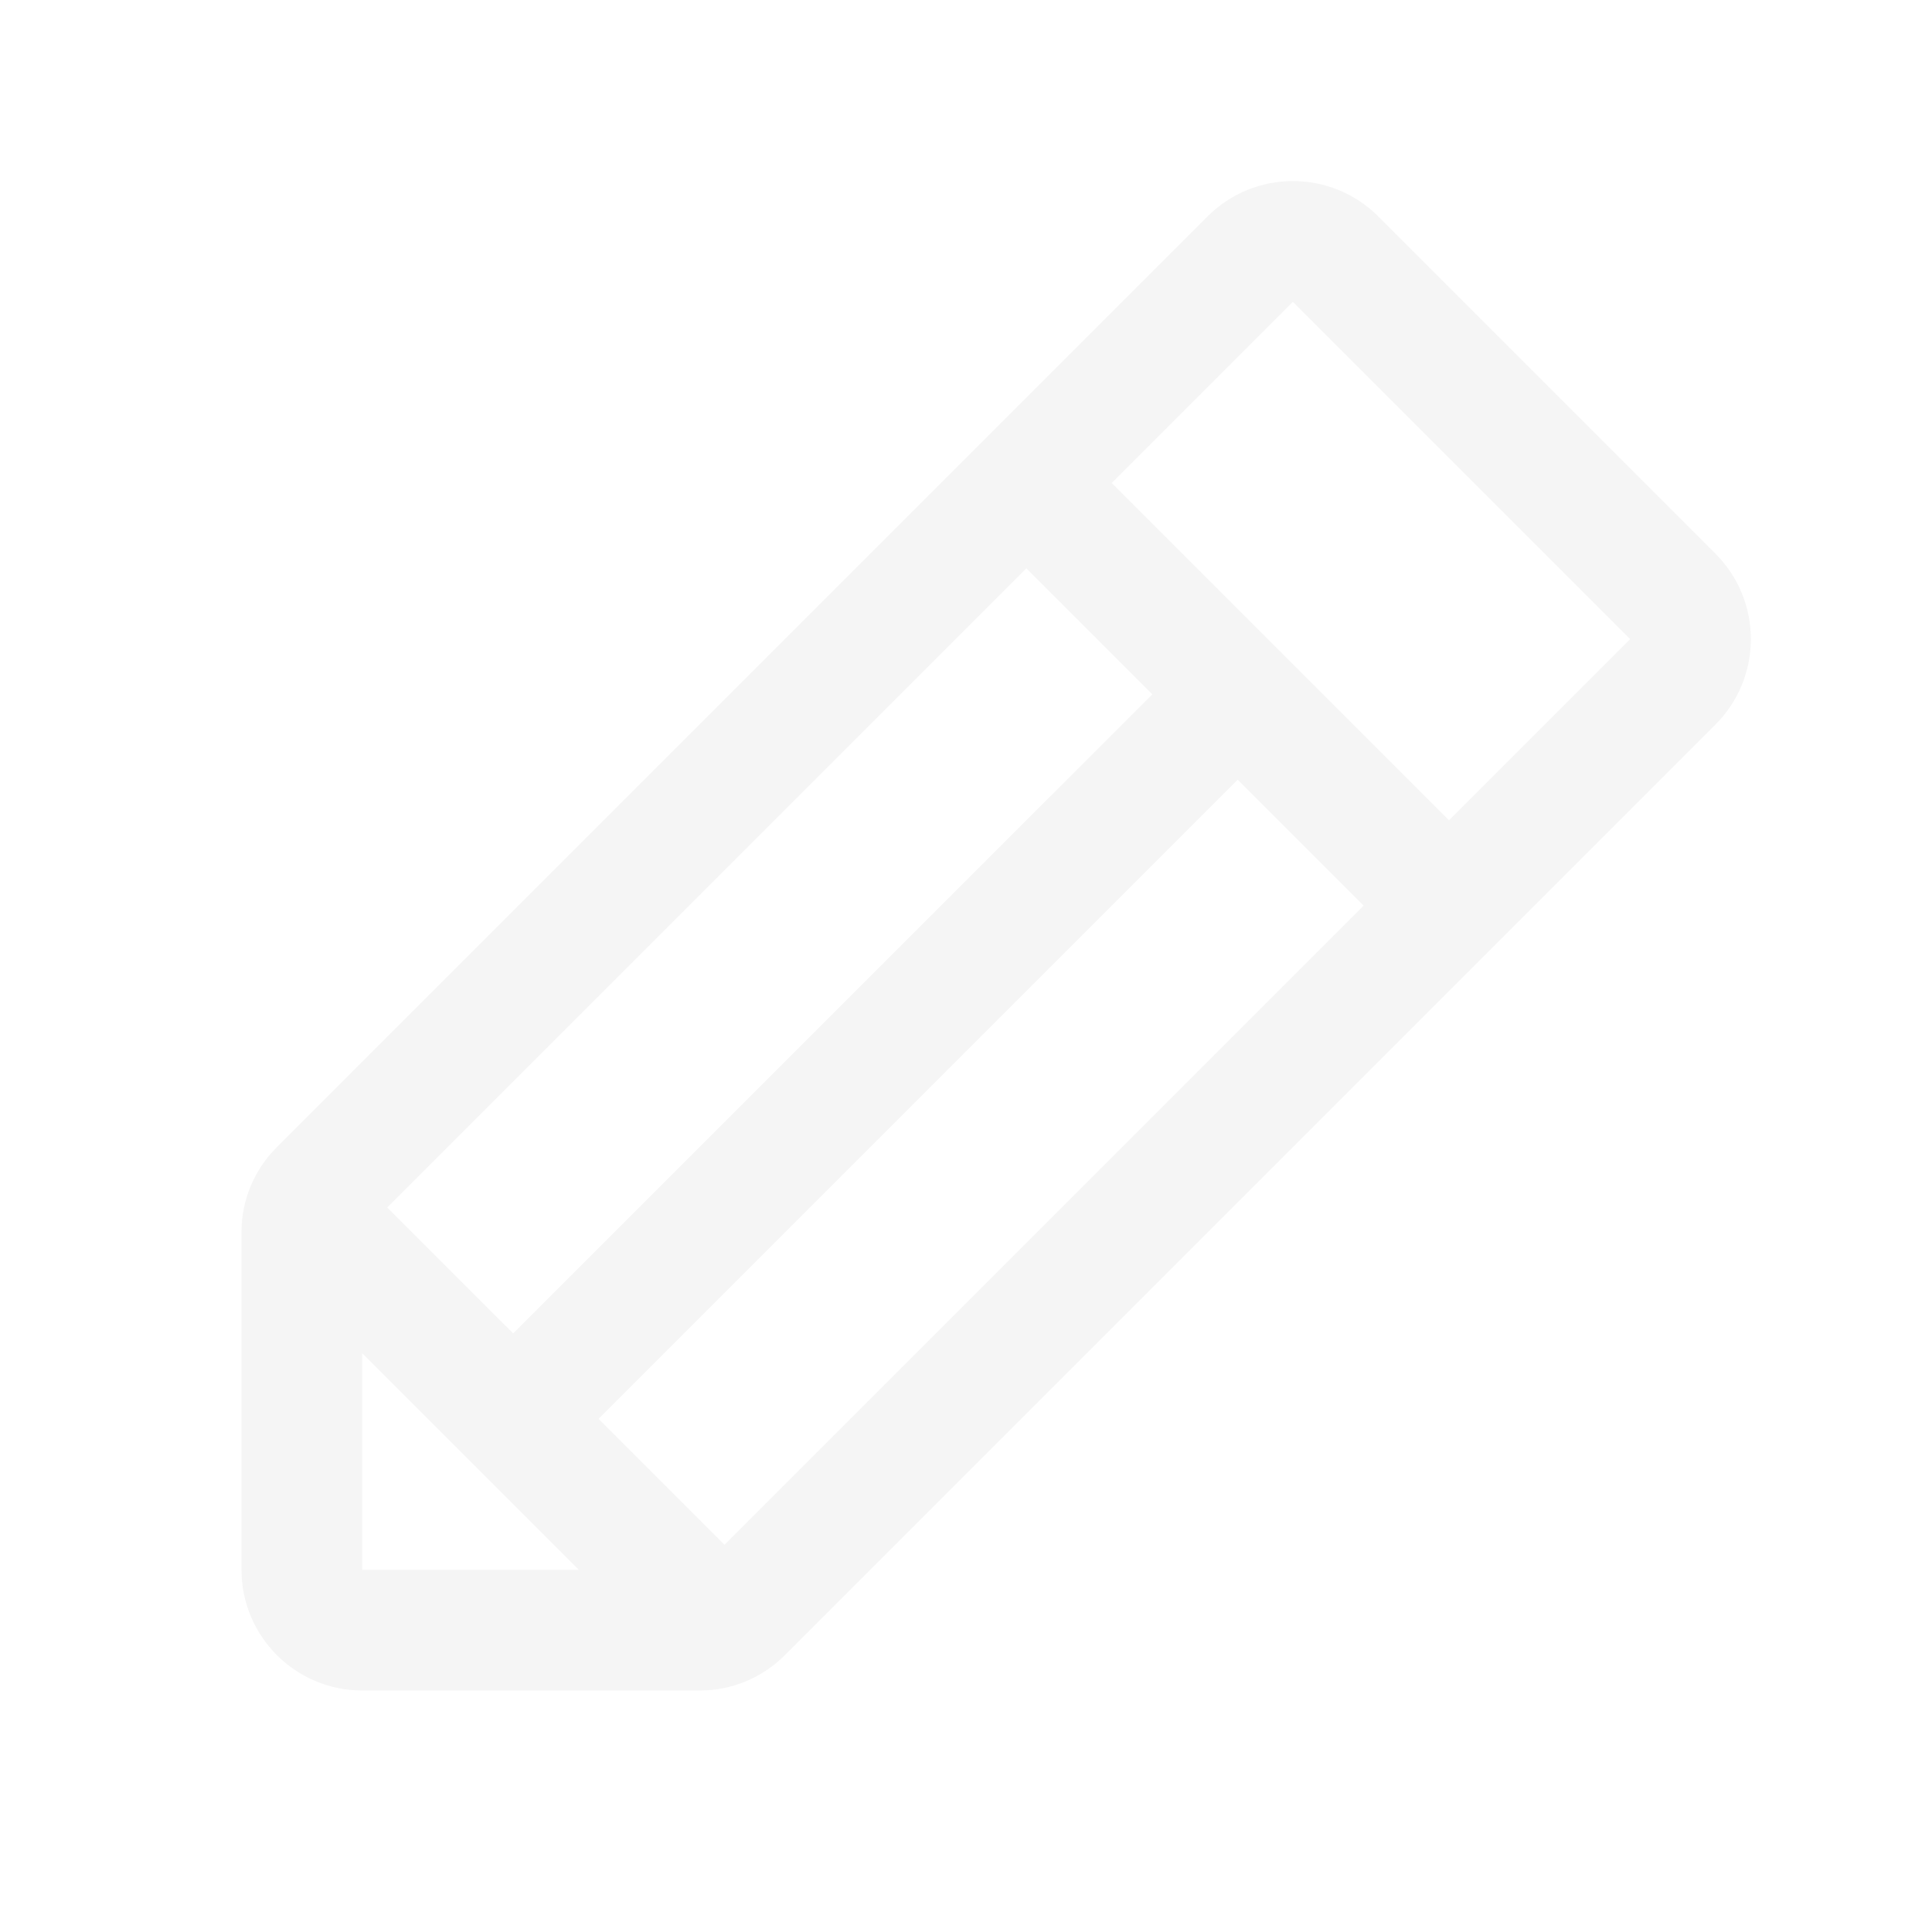
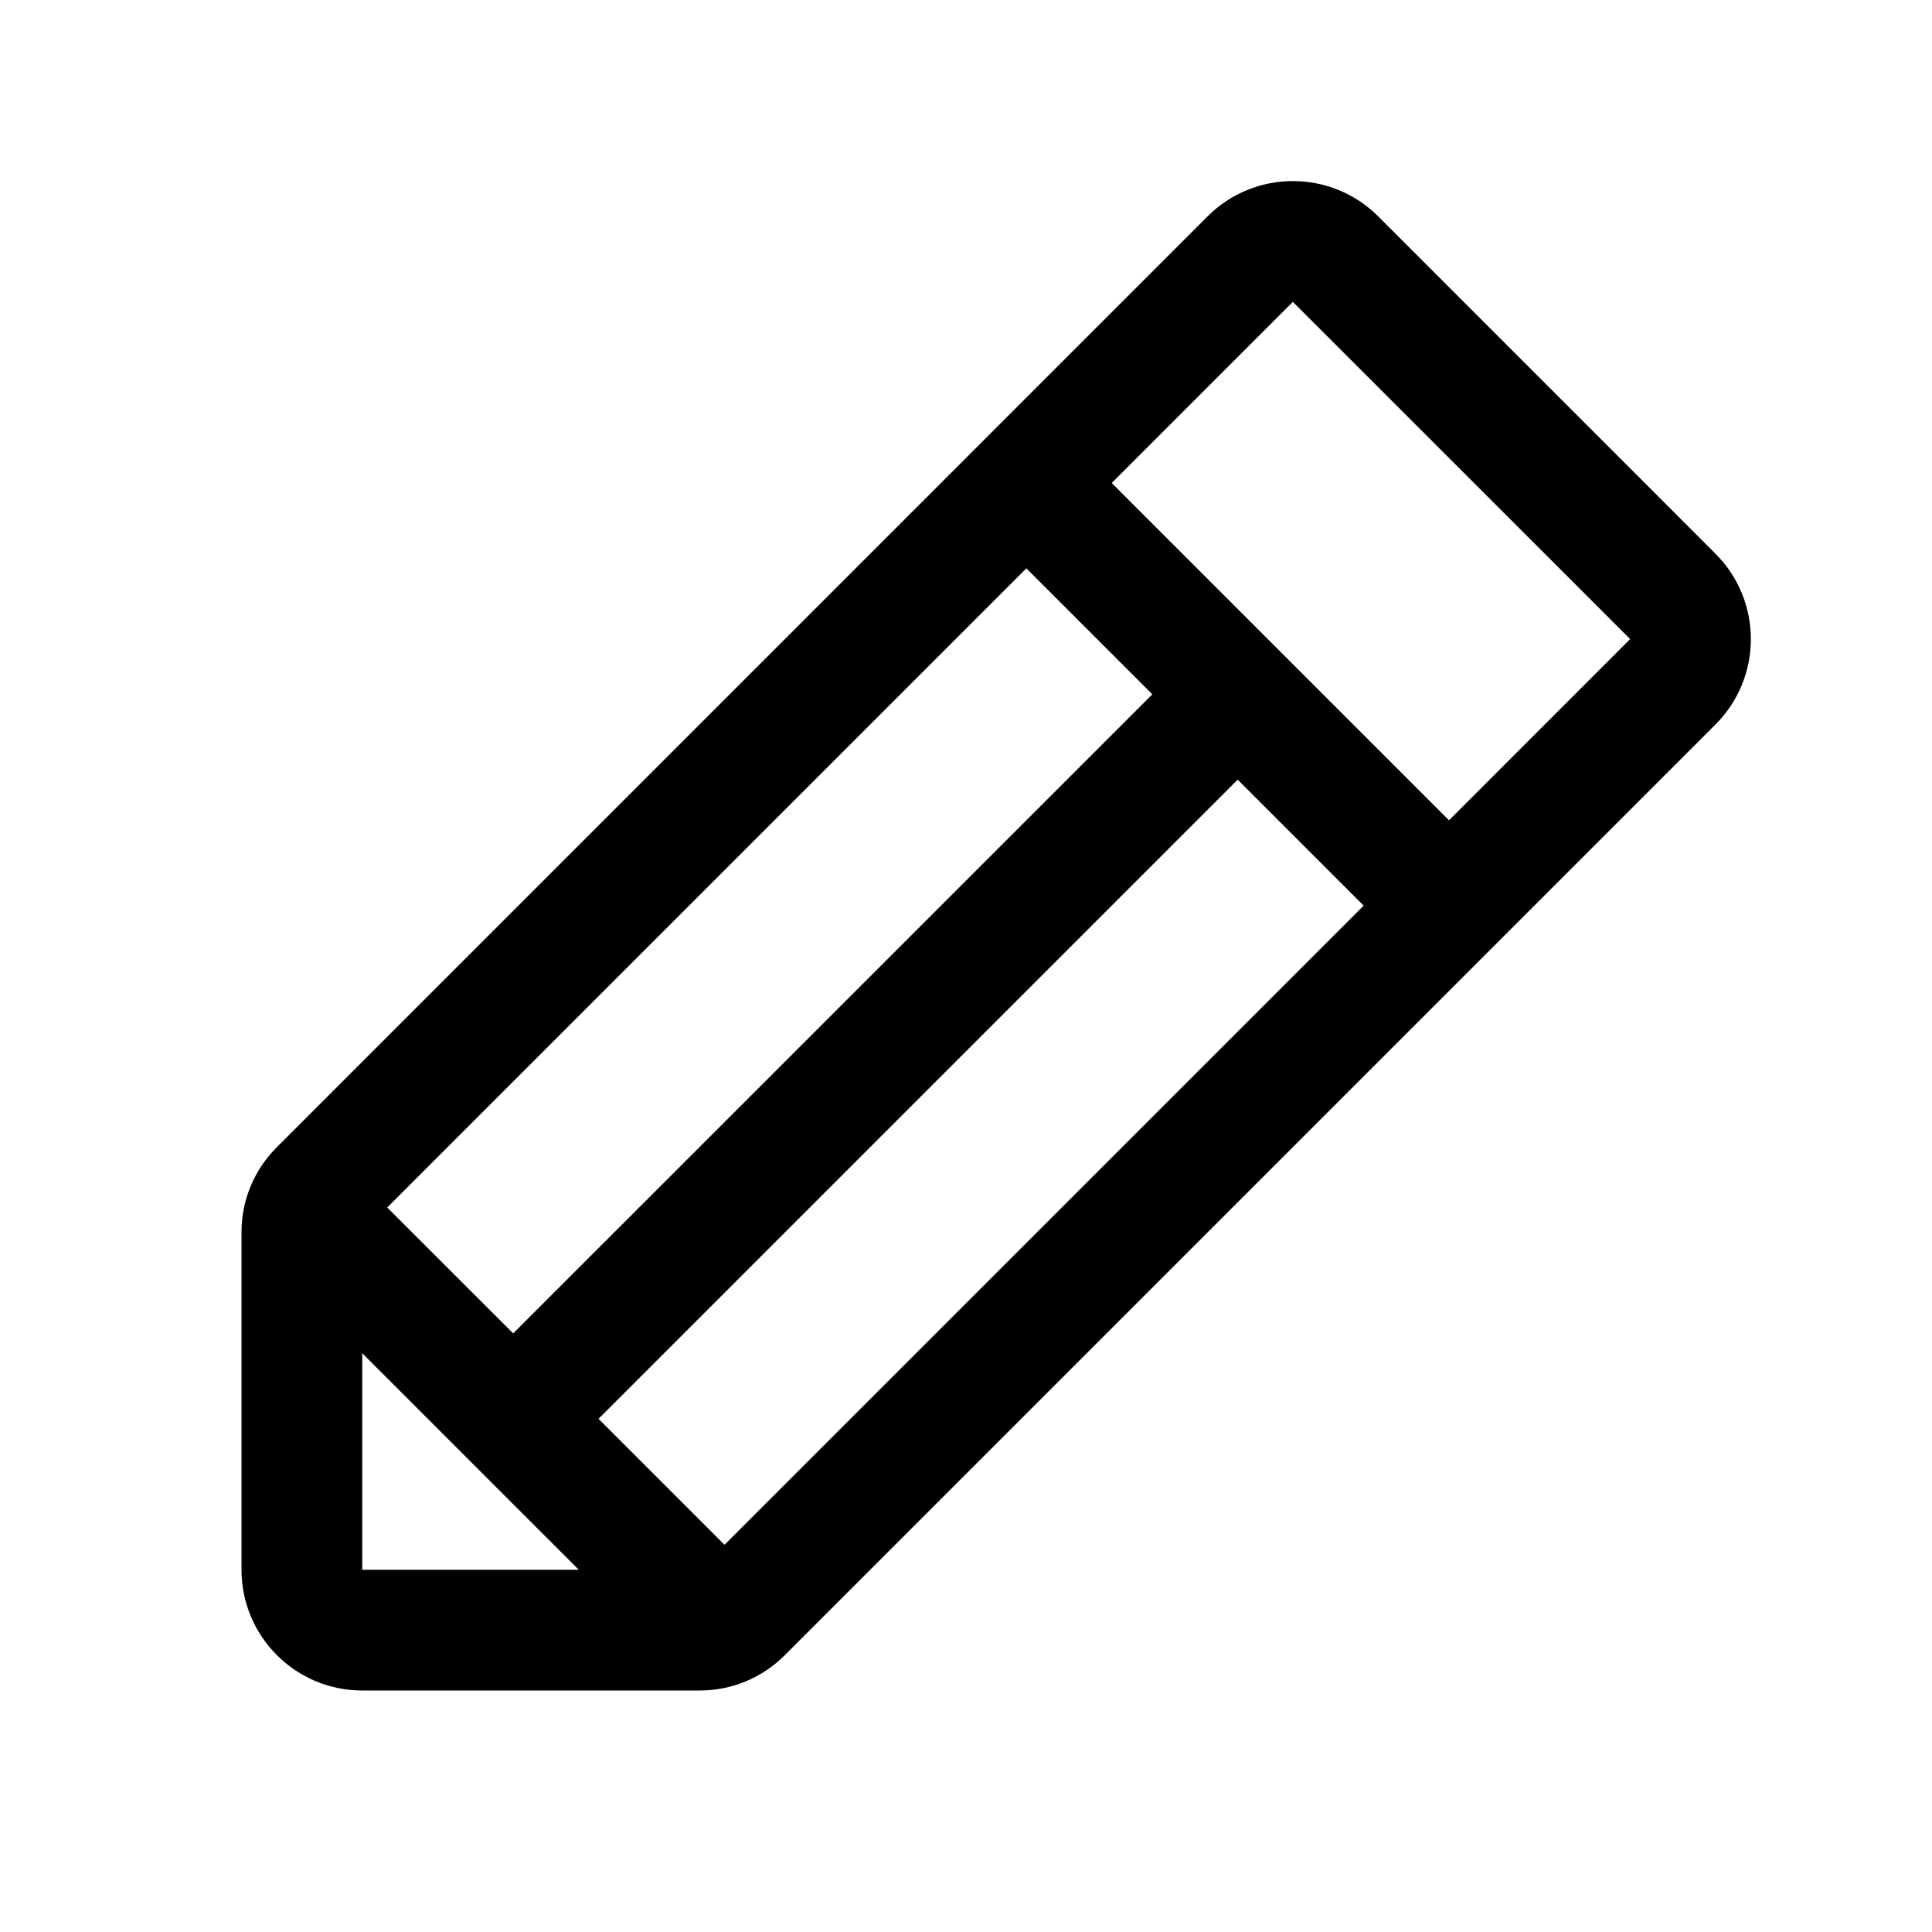
- <svg xmlns="http://www.w3.org/2000/svg" width="32" height="32" fill="#f5f5f5" viewBox="0 0 256 256">
+ <svg xmlns="http://www.w3.org/2000/svg" width="32" height="32" fill="#000000" viewBox="0 0 256 256">
  <path d="M227.31,73.37,182.63,28.68a16,16,0,0,0-22.63,0L36.69,152A15.86,15.86,0,0,0,32,163.31V208a16,16,0,0,0,16,16H92.69A15.86,15.86,0,0,0,104,219.31L227.31,96a16,16,0,0,0,0-22.63ZM51.31,160,136,75.31,152.69,92,68,176.68ZM48,179.31,76.69,208H48Zm48,25.38L79.31,188,164,103.31,180.69,120Zm96-96L147.31,64l24-24L216,84.68Z" />
</svg>
